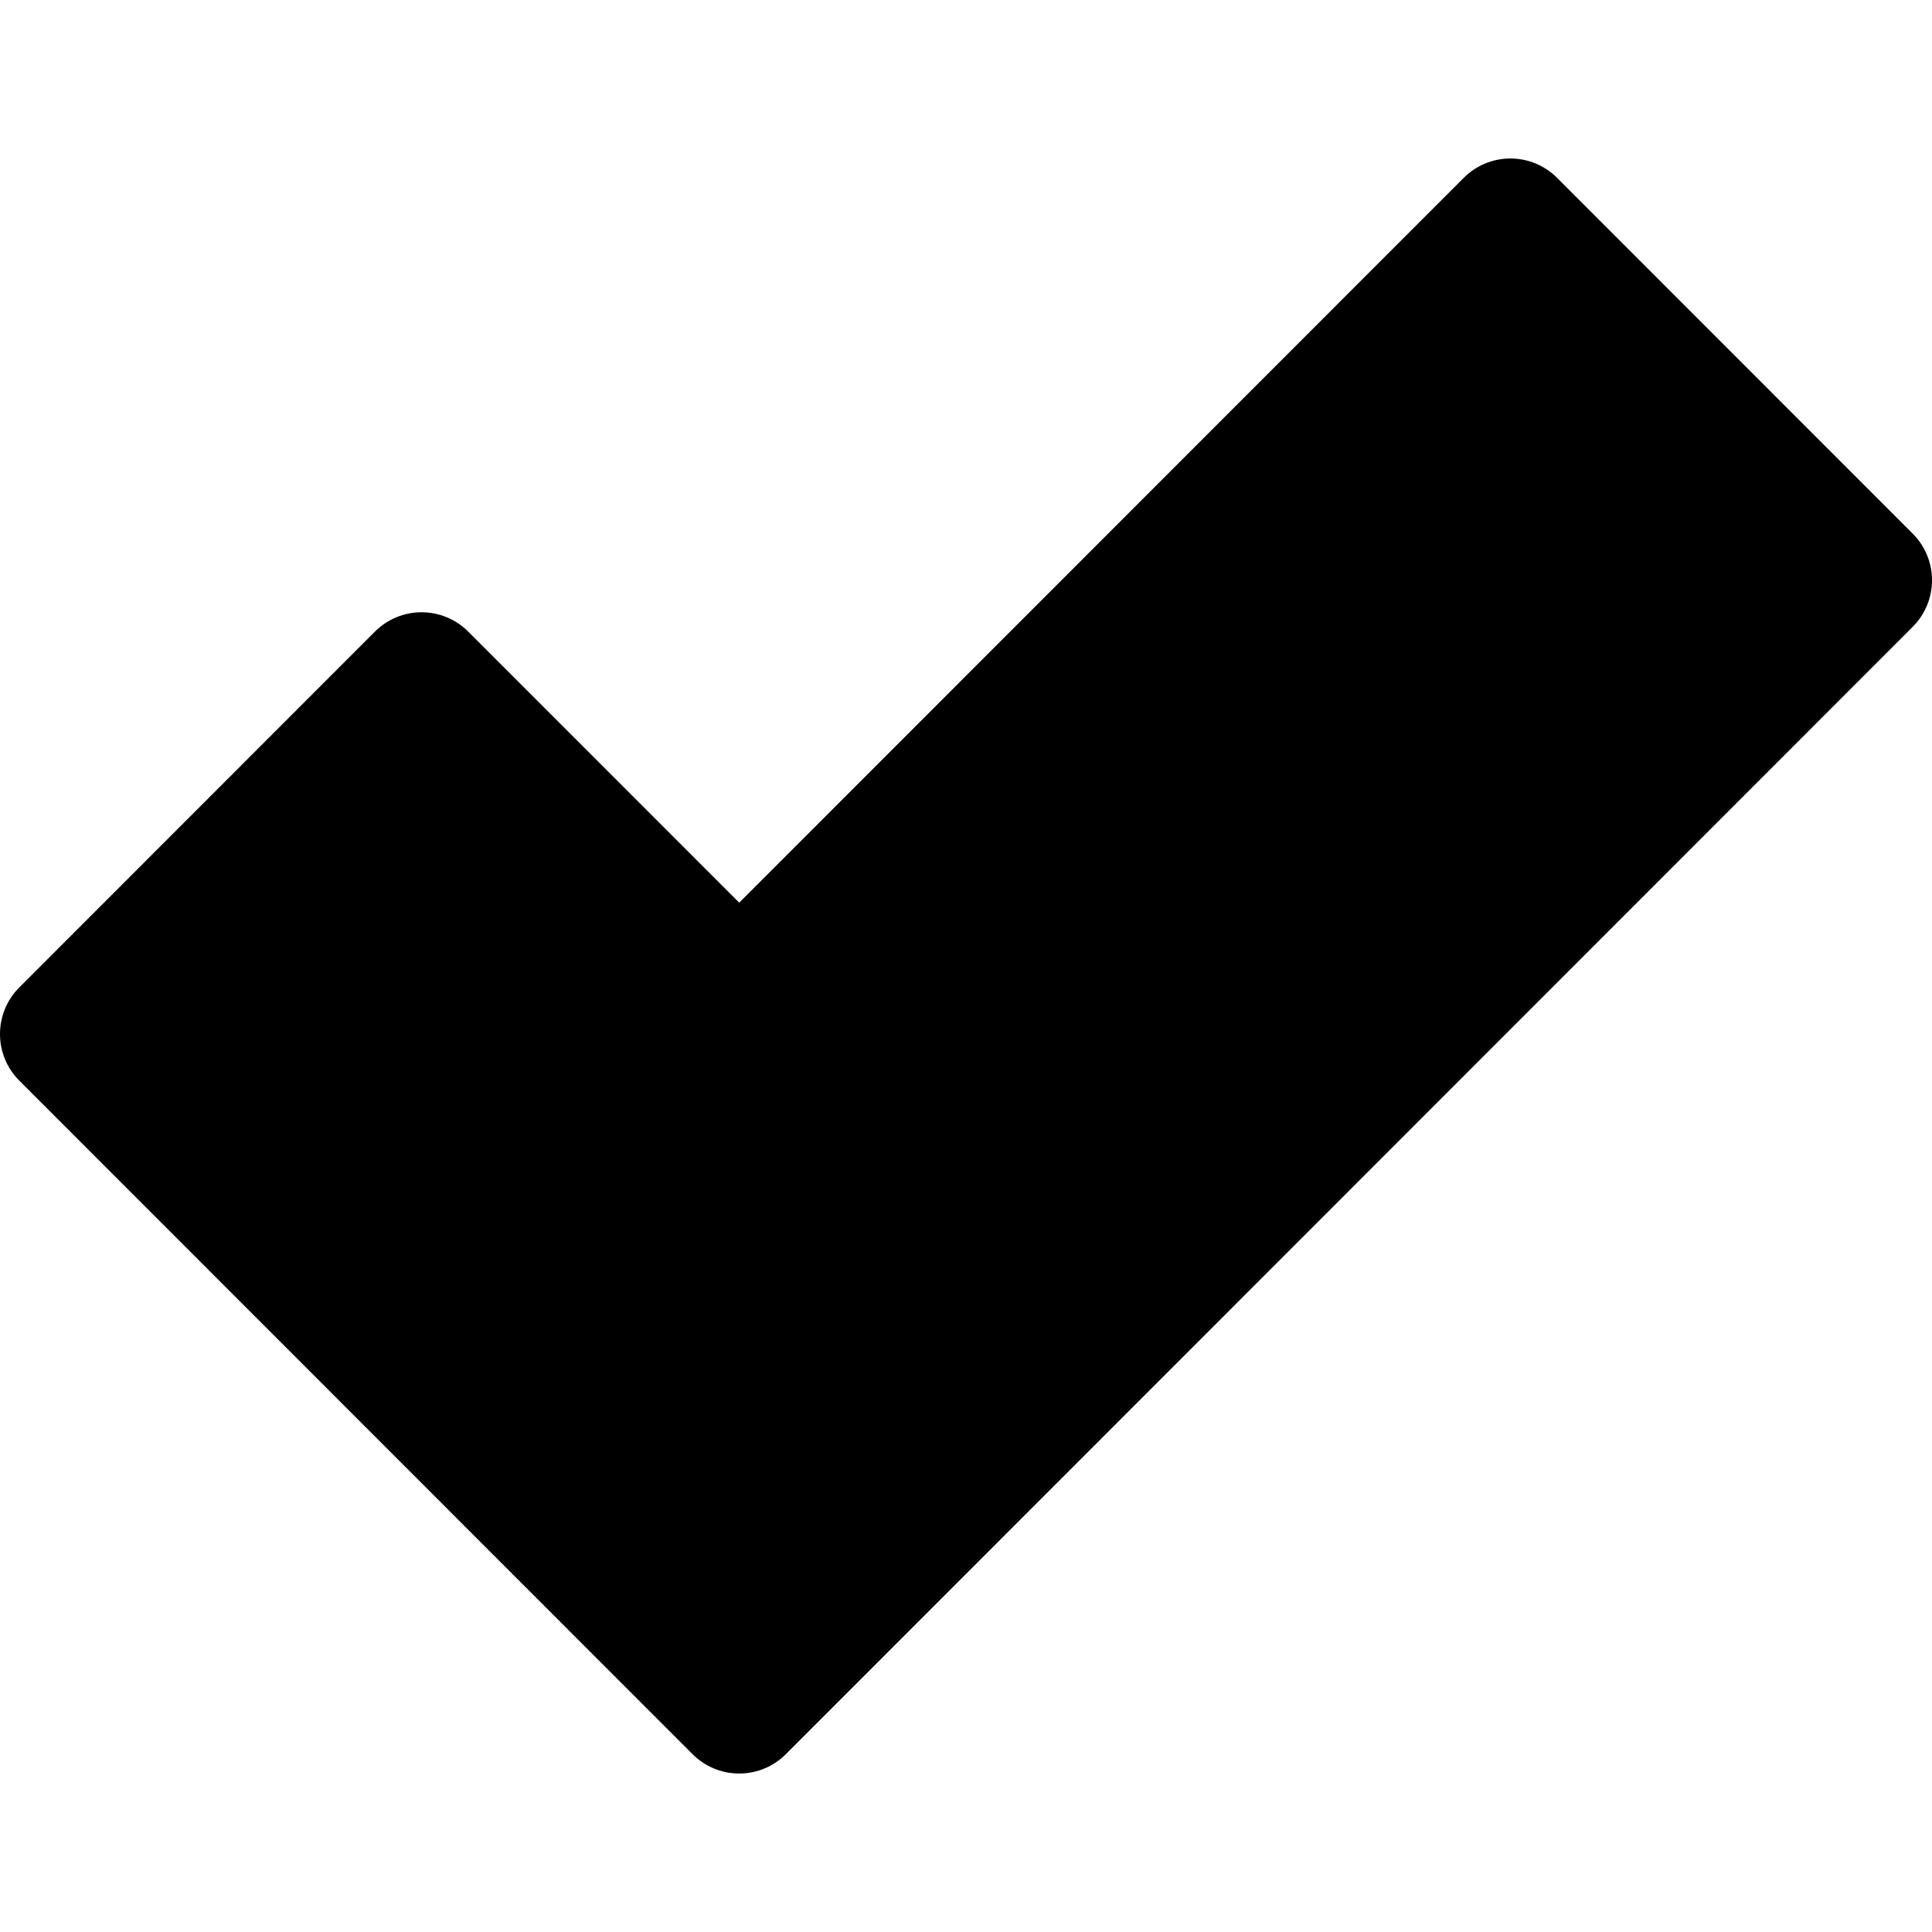
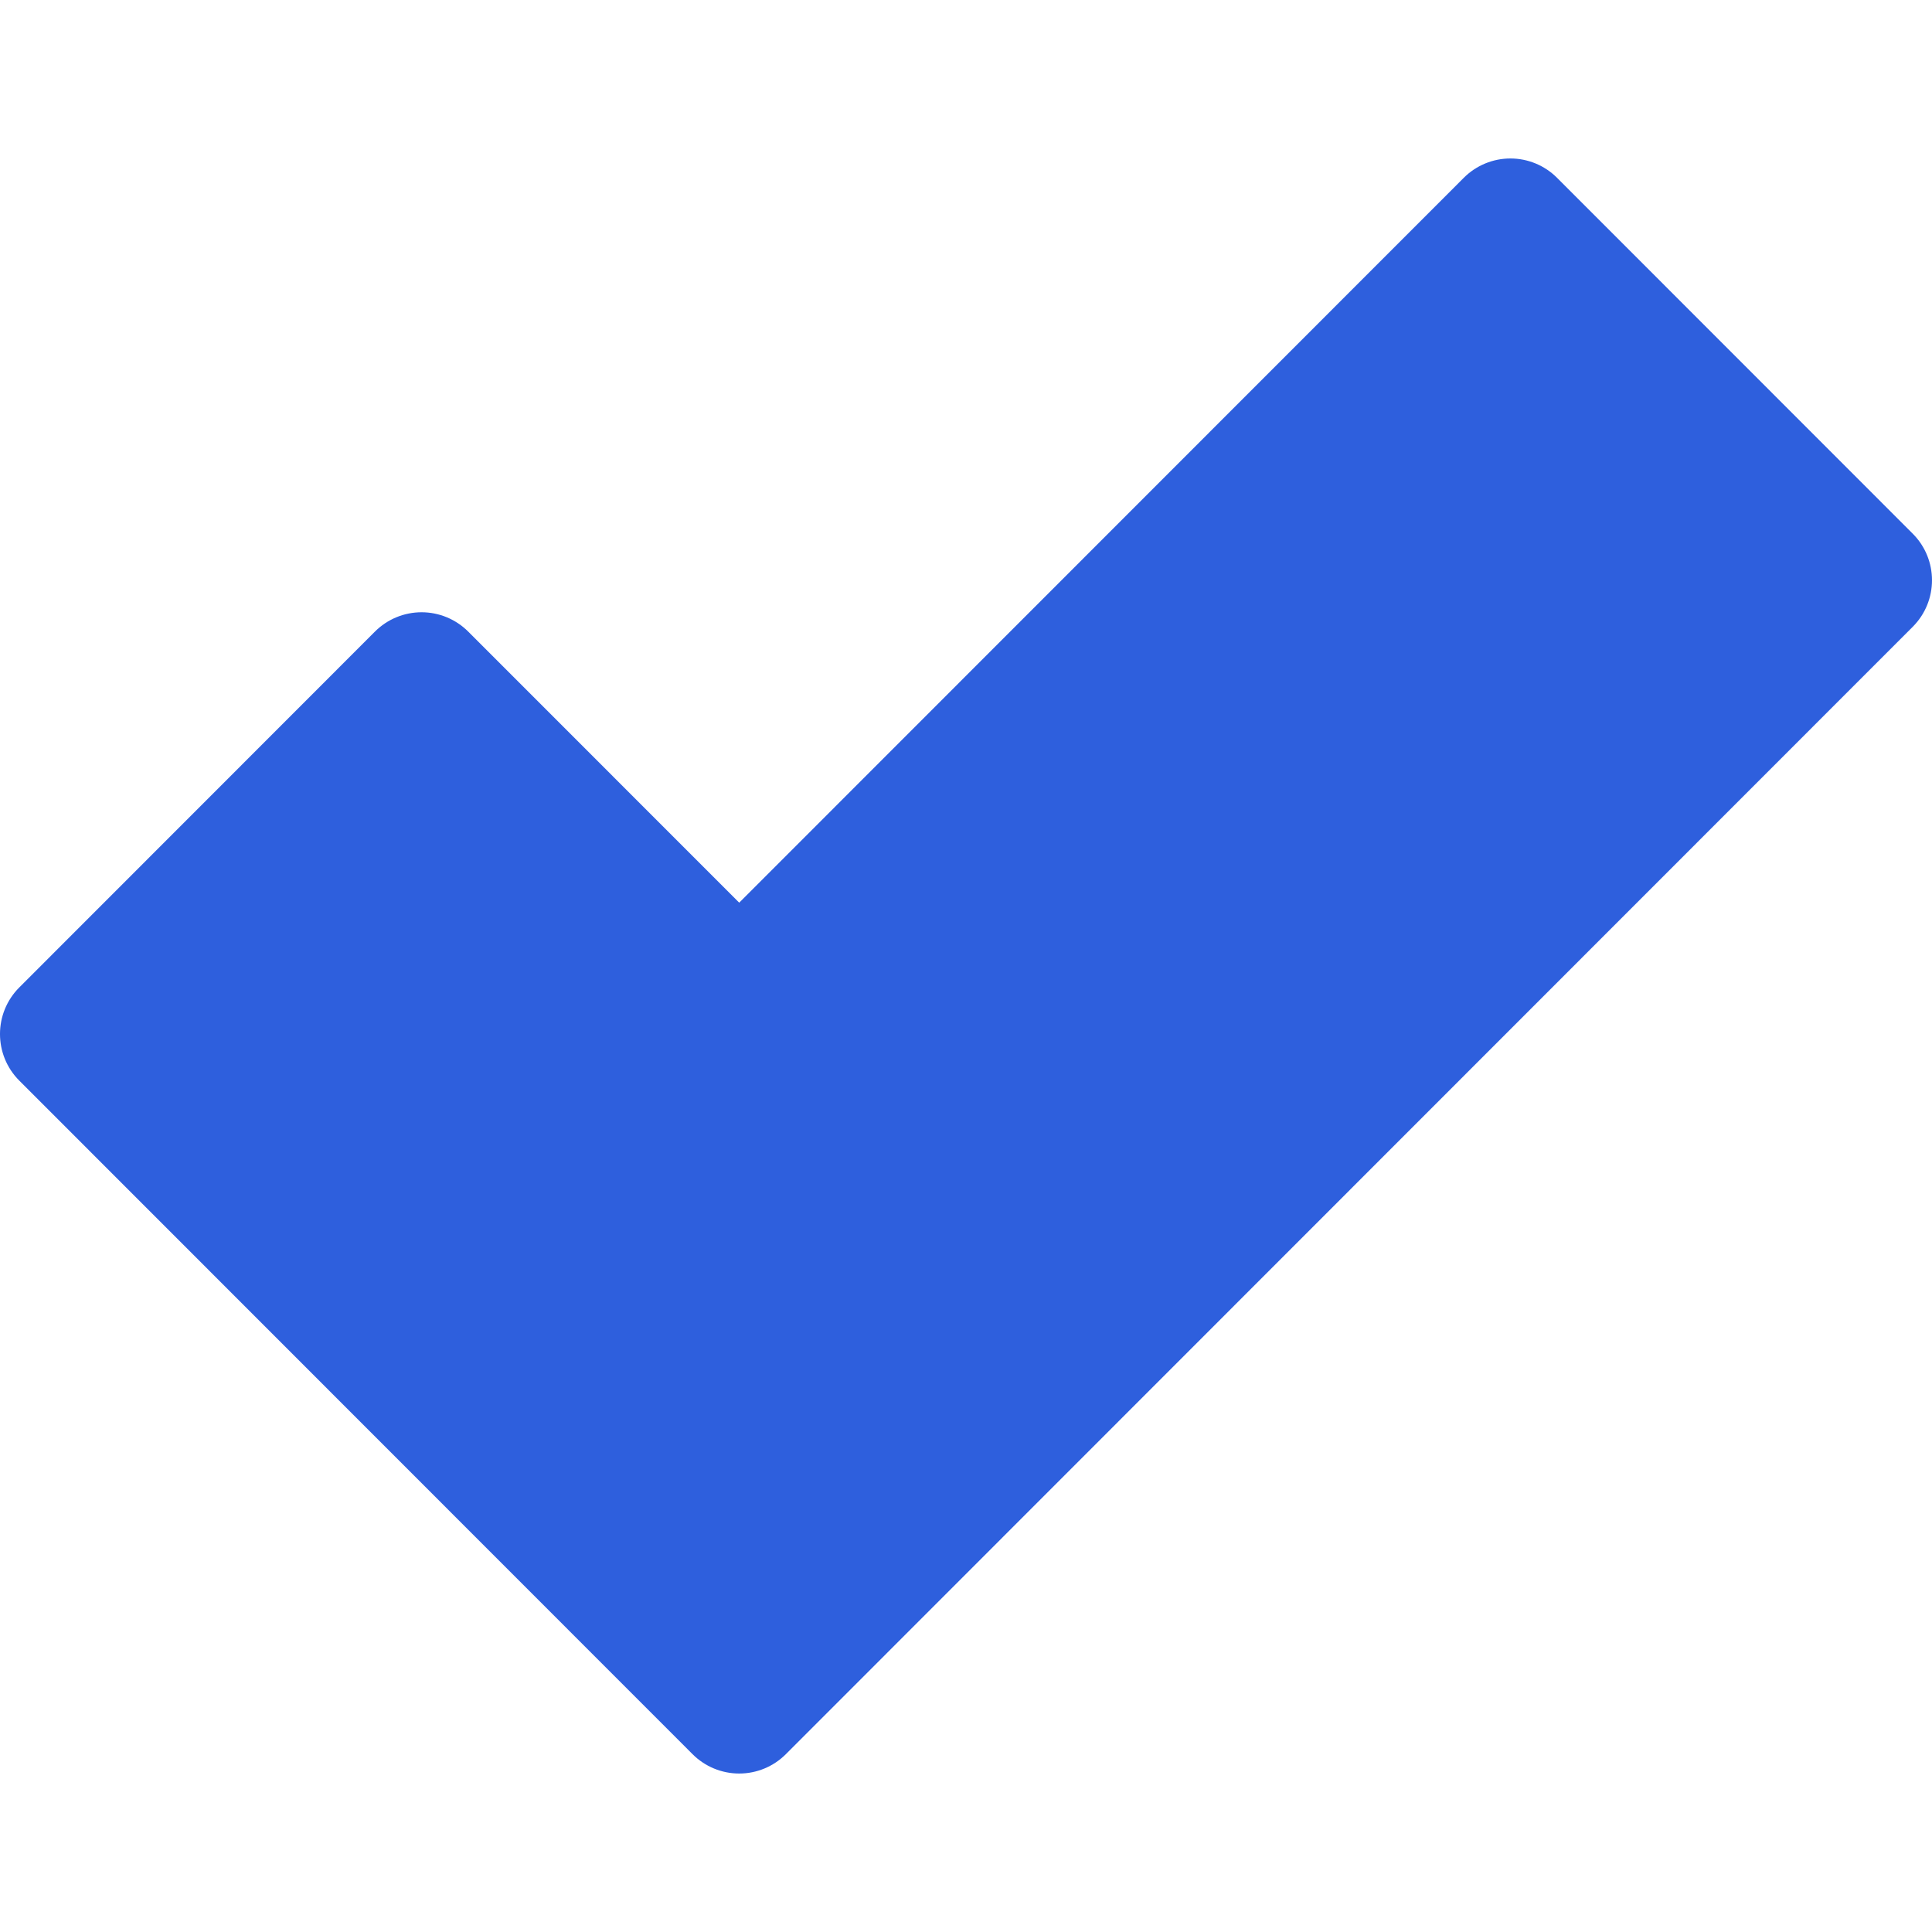
- <svg xmlns="http://www.w3.org/2000/svg" version="1.1" id="Capa_1" x="0px" y="0px" viewBox="0 0 297 297" style="enable-background:new 0 0 297 297;" xml:space="preserve" fill="#000">
+ <svg xmlns="http://www.w3.org/2000/svg" version="1.1" id="Capa_1" x="0px" y="0px" viewBox="0 0 297 297" style="enable-background:new 0 0 297 297;" xml:space="preserve" fill="#2e5fdd">
  <g>
    <path d="M294.033,82.033l-54.675-54.701c-1.899-1.901-4.479-2.97-7.167-2.97c-2.688,0-5.268,1.068-7.168,2.97L113.636,138.765   L71.975,97.09c-1.901-1.9-4.479-2.969-7.169-2.969c-2.688,0-5.267,1.069-7.167,2.97L2.966,151.794   c-3.955,3.958-3.955,10.372,0.001,14.329l103.501,103.545c1.9,1.902,4.478,2.97,7.168,2.97c2.689,0,5.267-1.067,7.167-2.97   L294.033,96.361C297.989,92.405,297.989,85.99,294.033,82.033z" />
  </g>
  <g>
</g>
  <g>
</g>
  <g>
</g>
  <g>
</g>
  <g>
</g>
  <g>
</g>
  <g>
</g>
  <g>
</g>
  <g>
</g>
  <g>
</g>
  <g>
</g>
  <g>
</g>
  <g>
</g>
  <g>
</g>
  <g>
</g>
</svg>
